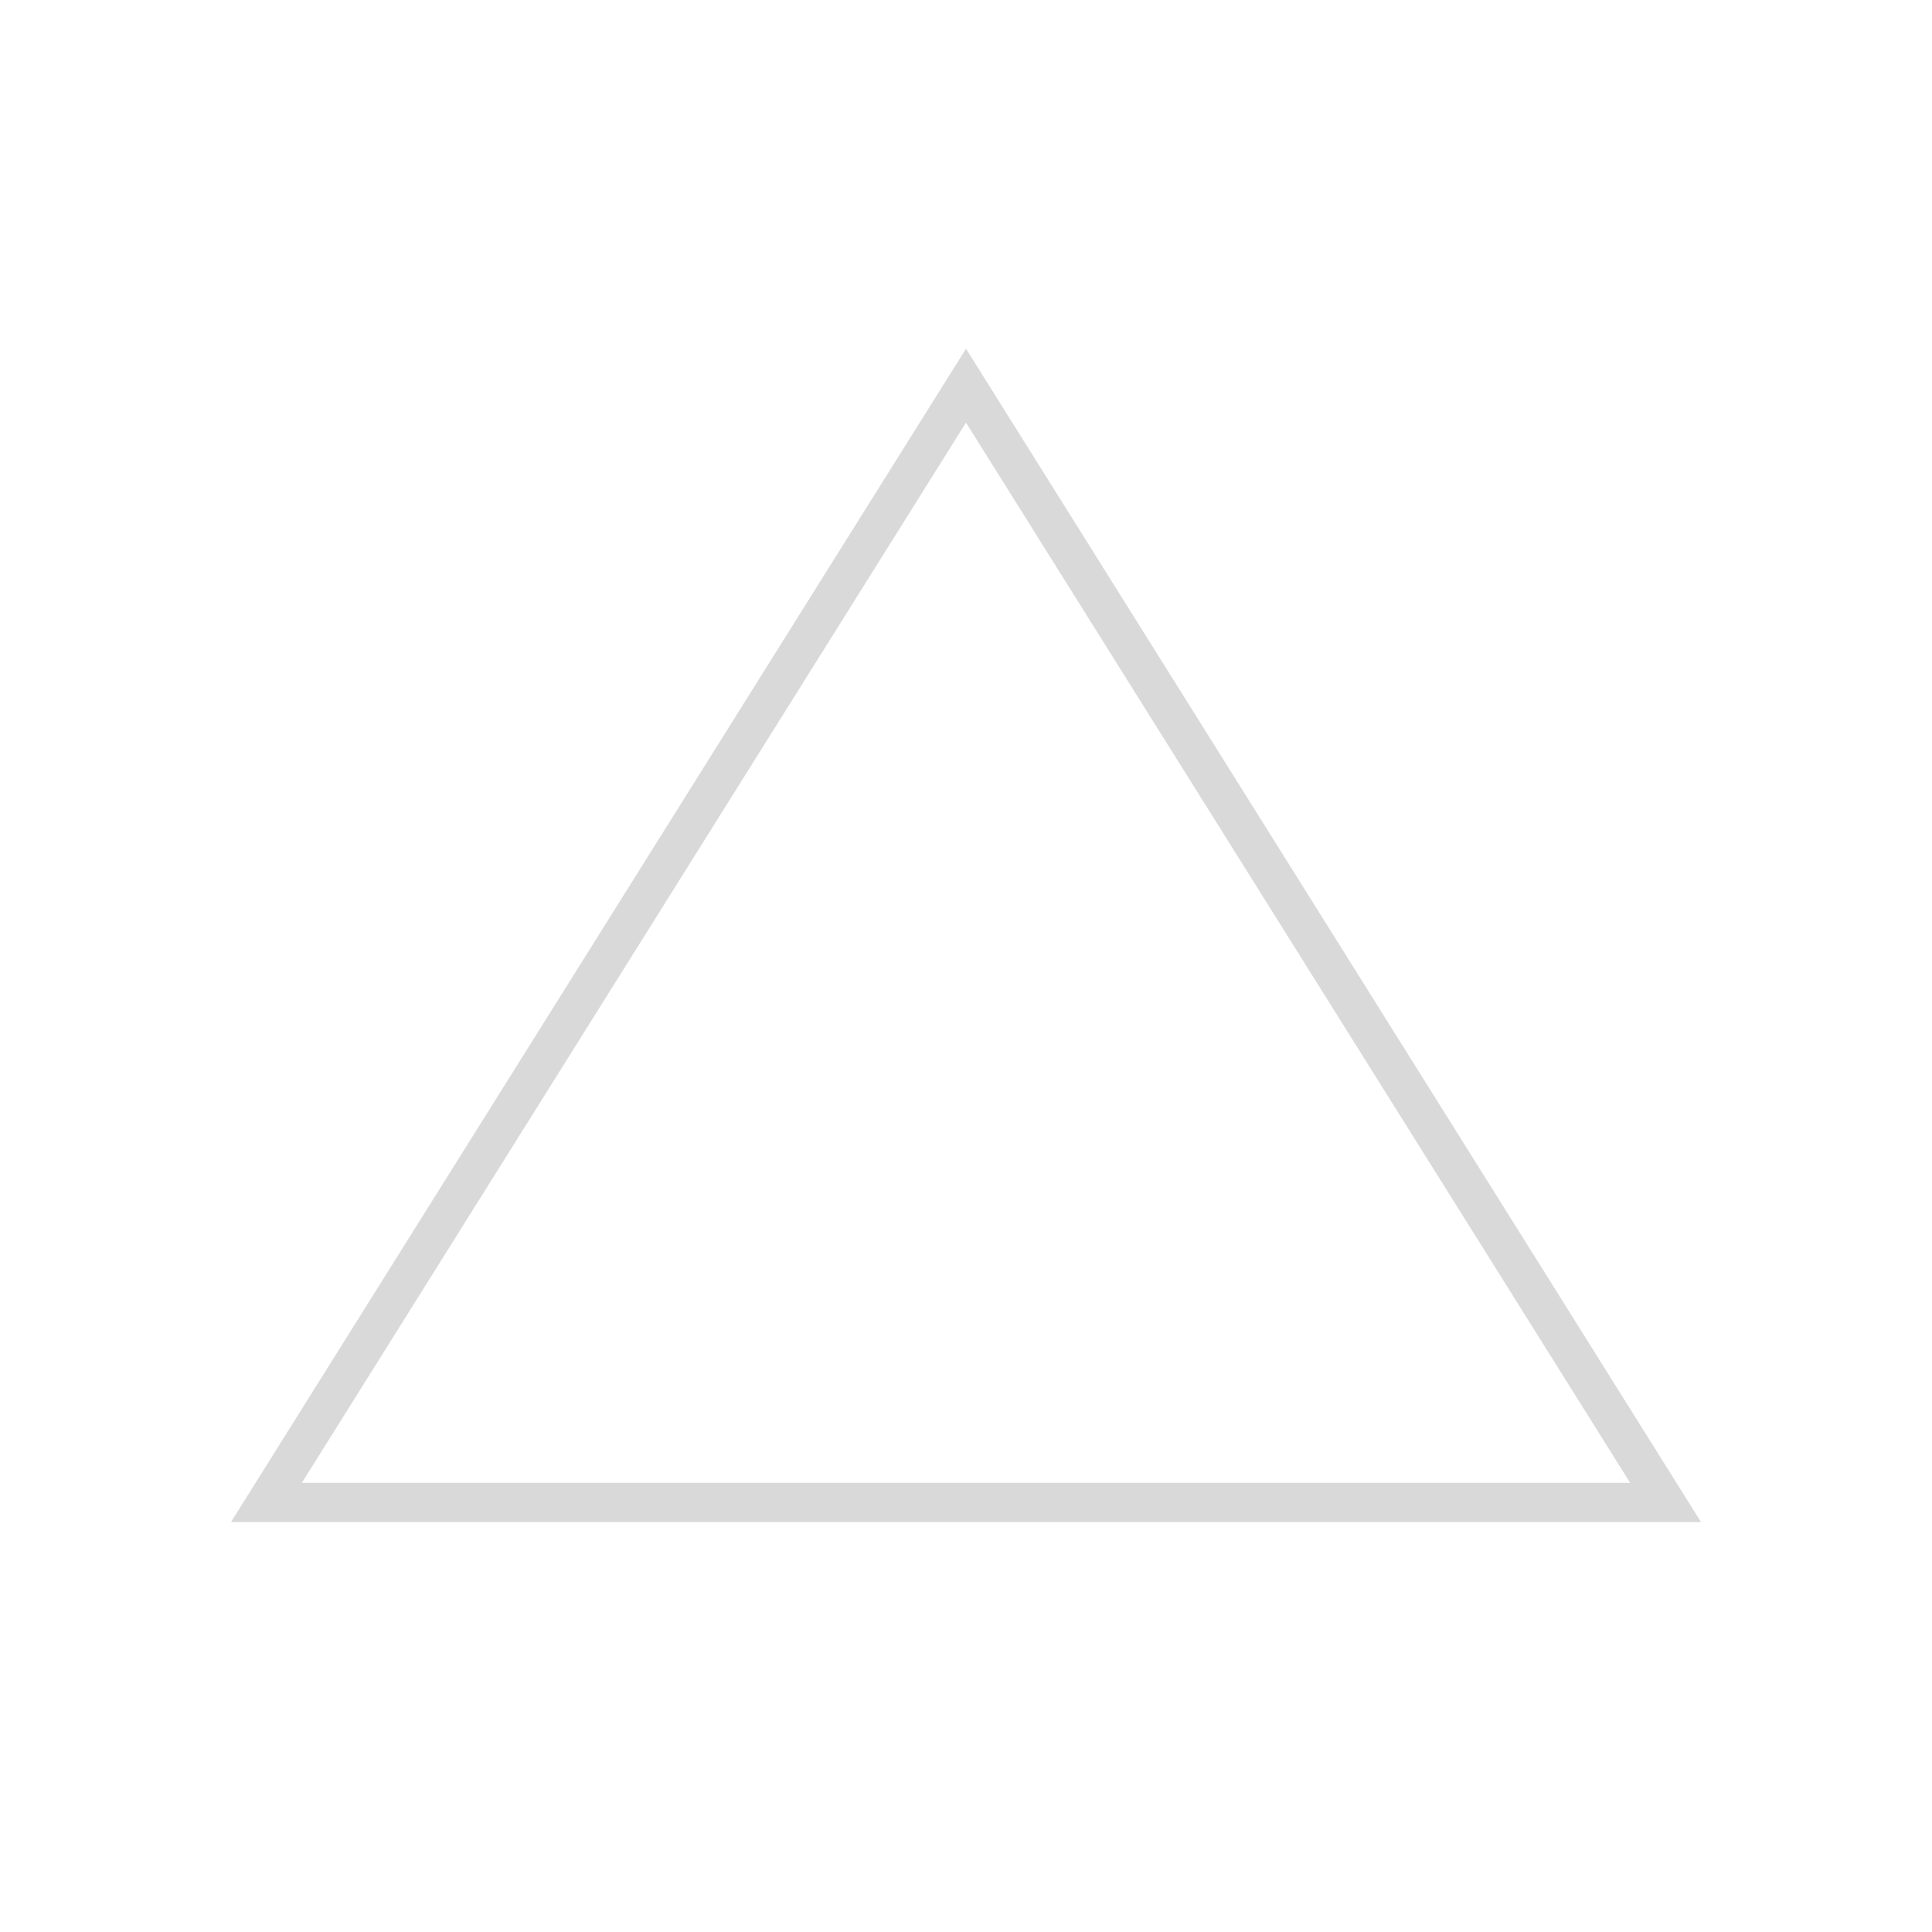
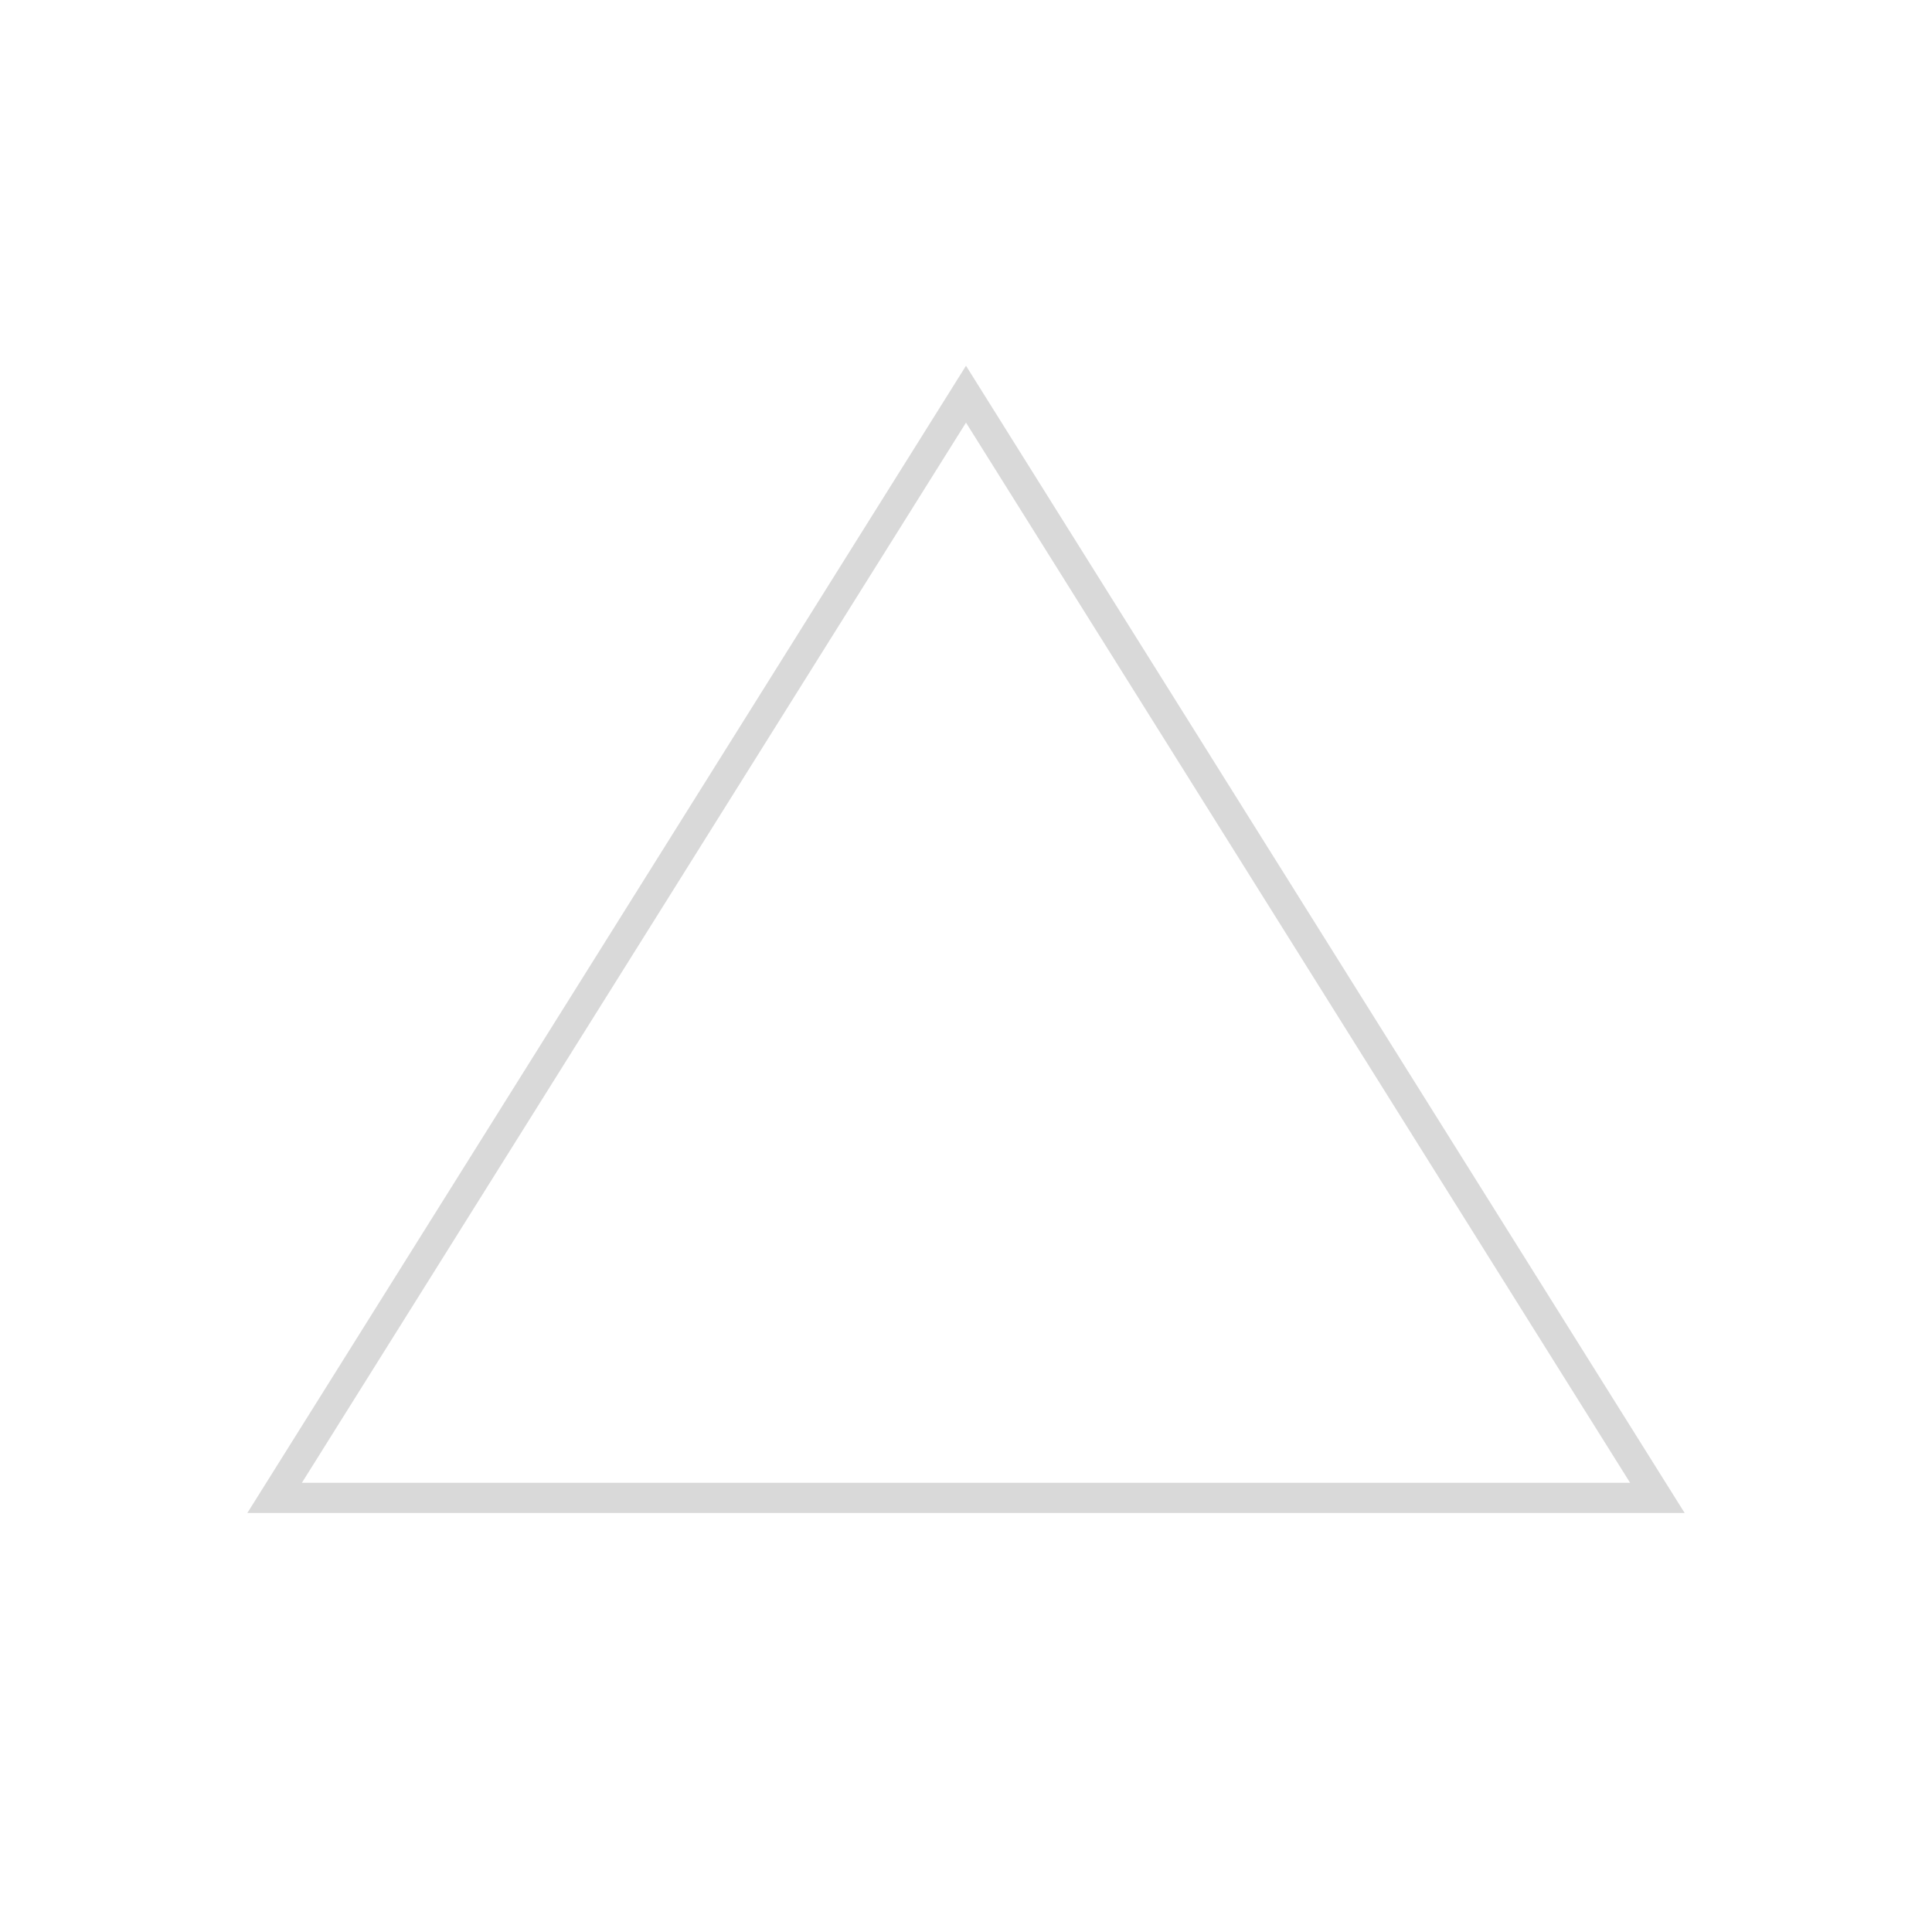
- <svg xmlns="http://www.w3.org/2000/svg" id="TRIANGLE" data-functional-selector="icon" viewBox="0 0 32 32" focusable="false" stroke="rgba(0, 0, 0, 0.15)" stroke-width="1.3px" style="paint-order: stroke;">
+ <svg xmlns="http://www.w3.org/2000/svg" id="TRIANGLE" data-functional-selector="icon" viewBox="0 0 32 32" focusable="false" stroke="rgba(0, 0, 0, 0.15)" strokeWidth="1.3px" style="paint-order: stroke;">
  <path d="M27,24.56 L5,24.56 L16,7 L27,24.56 Z" style="fill: rgb(255, 255, 255);" />
</svg>
